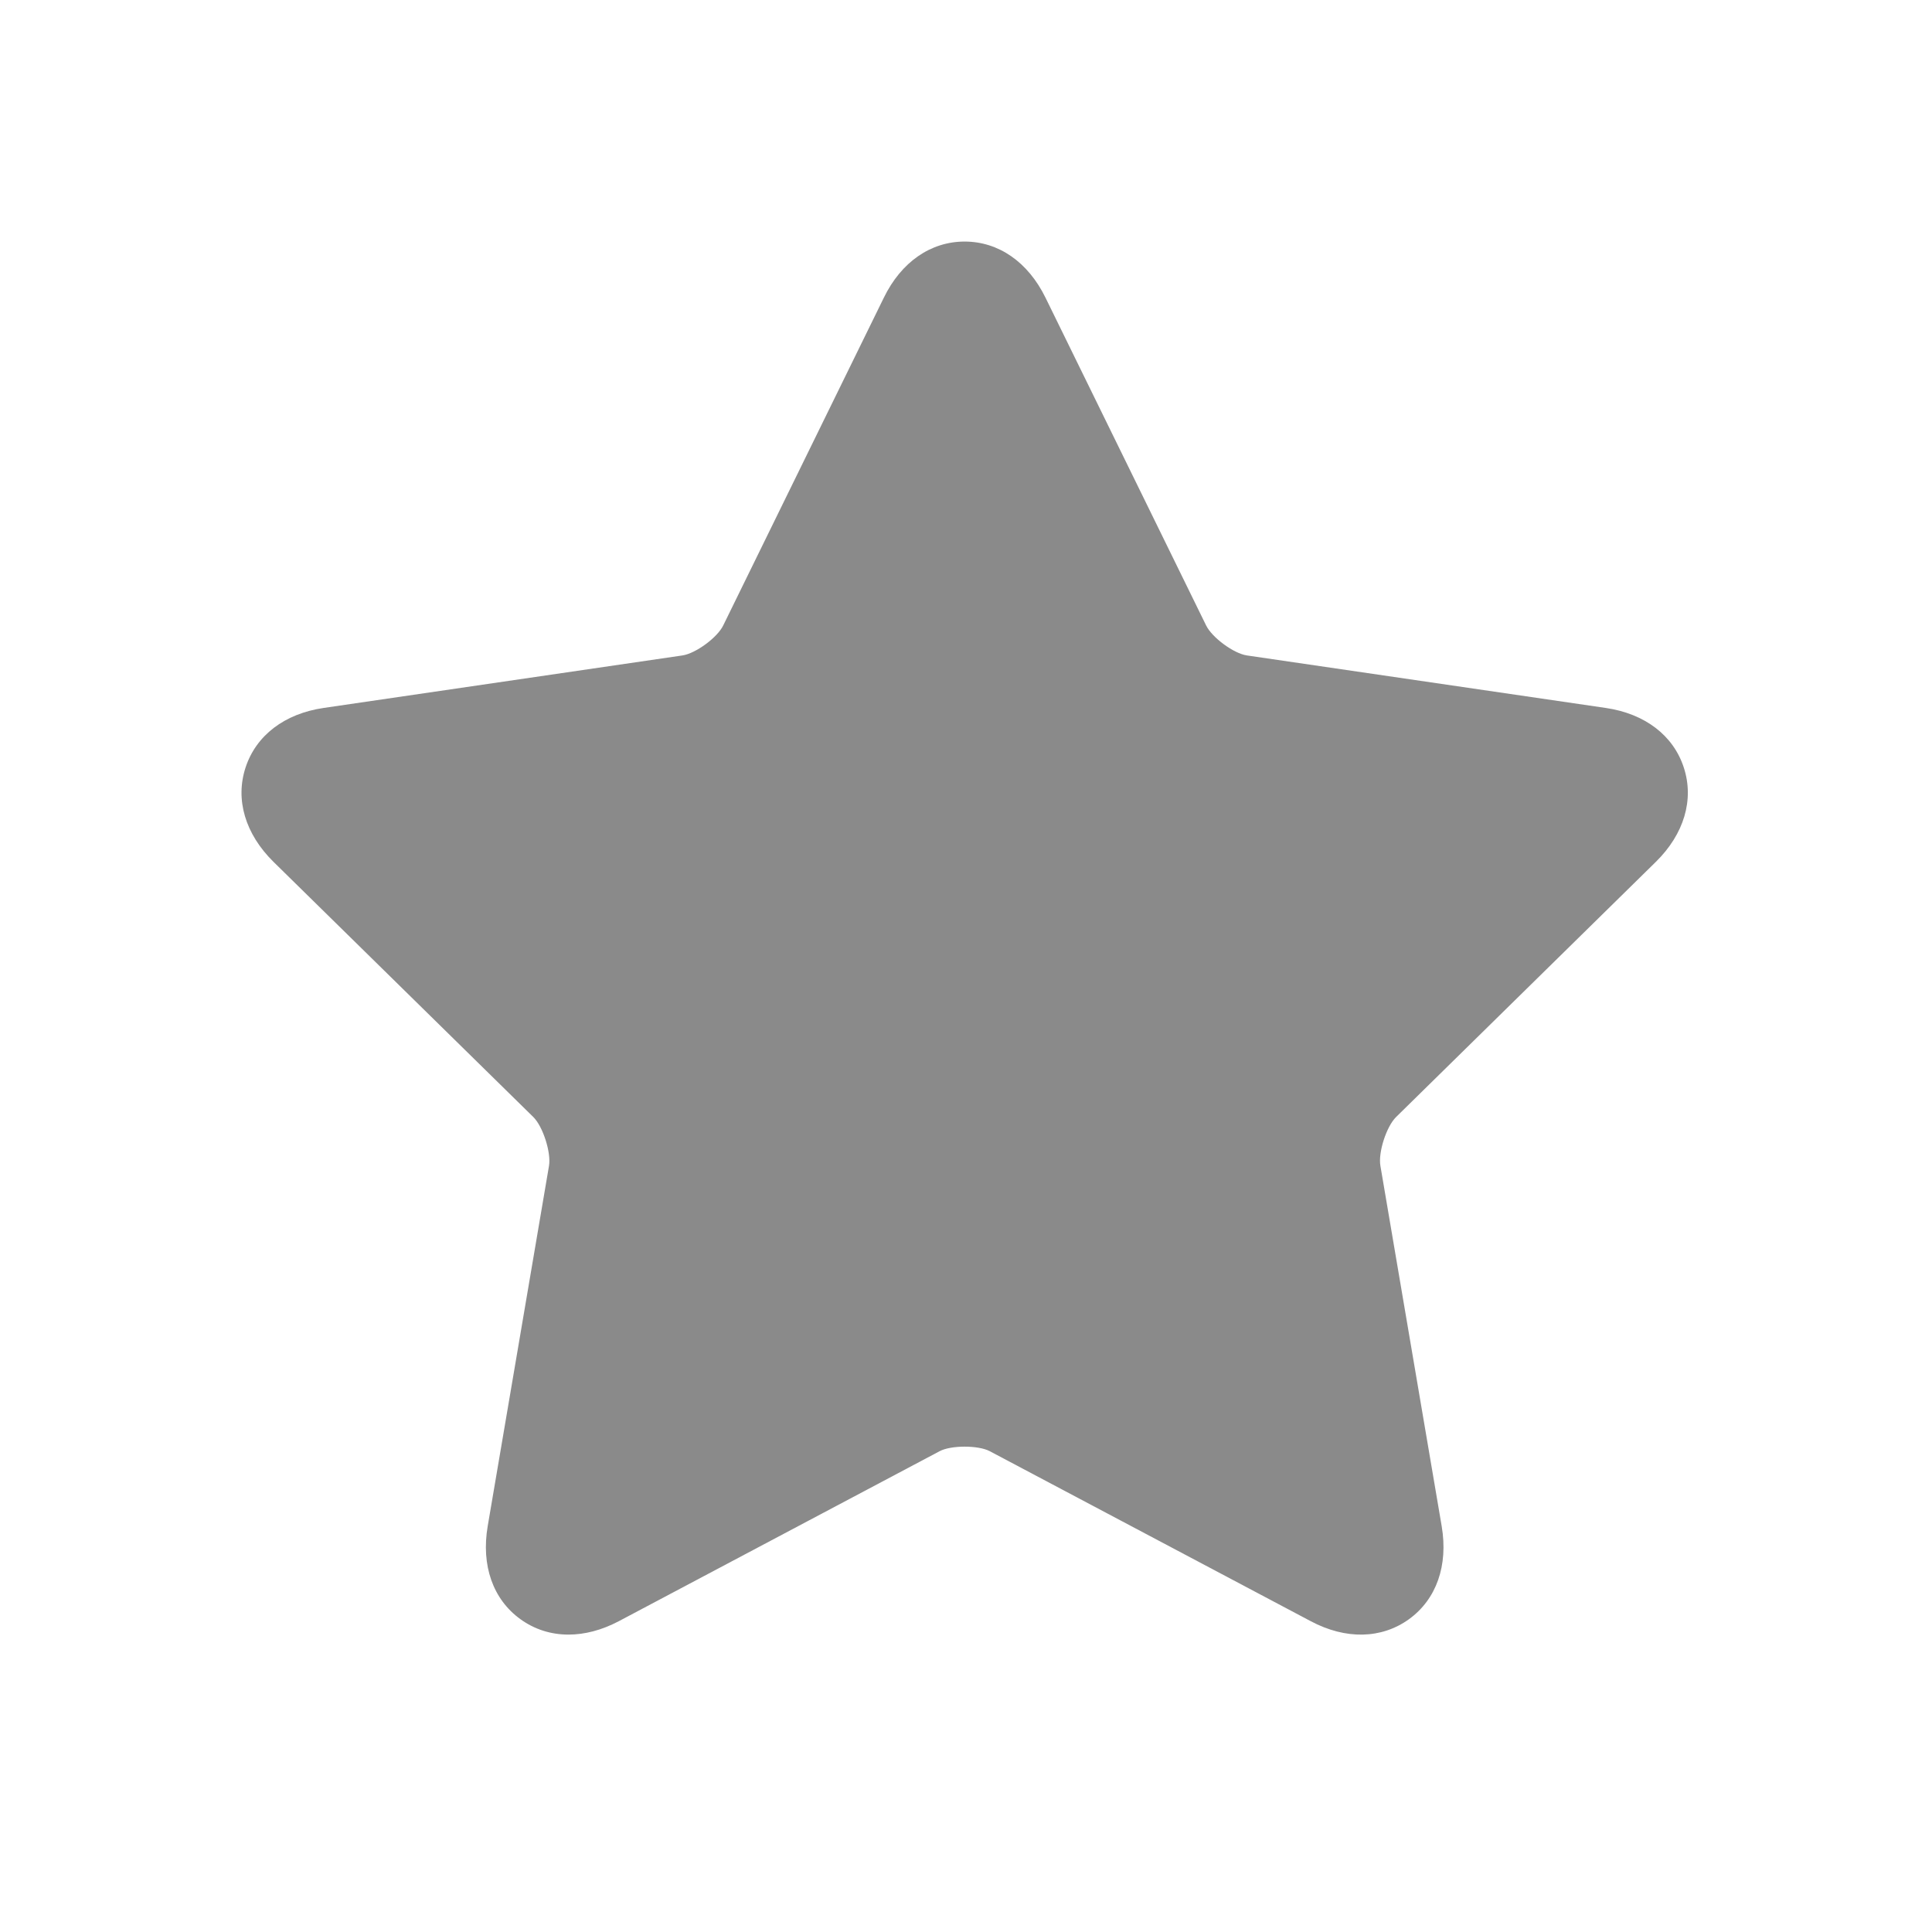
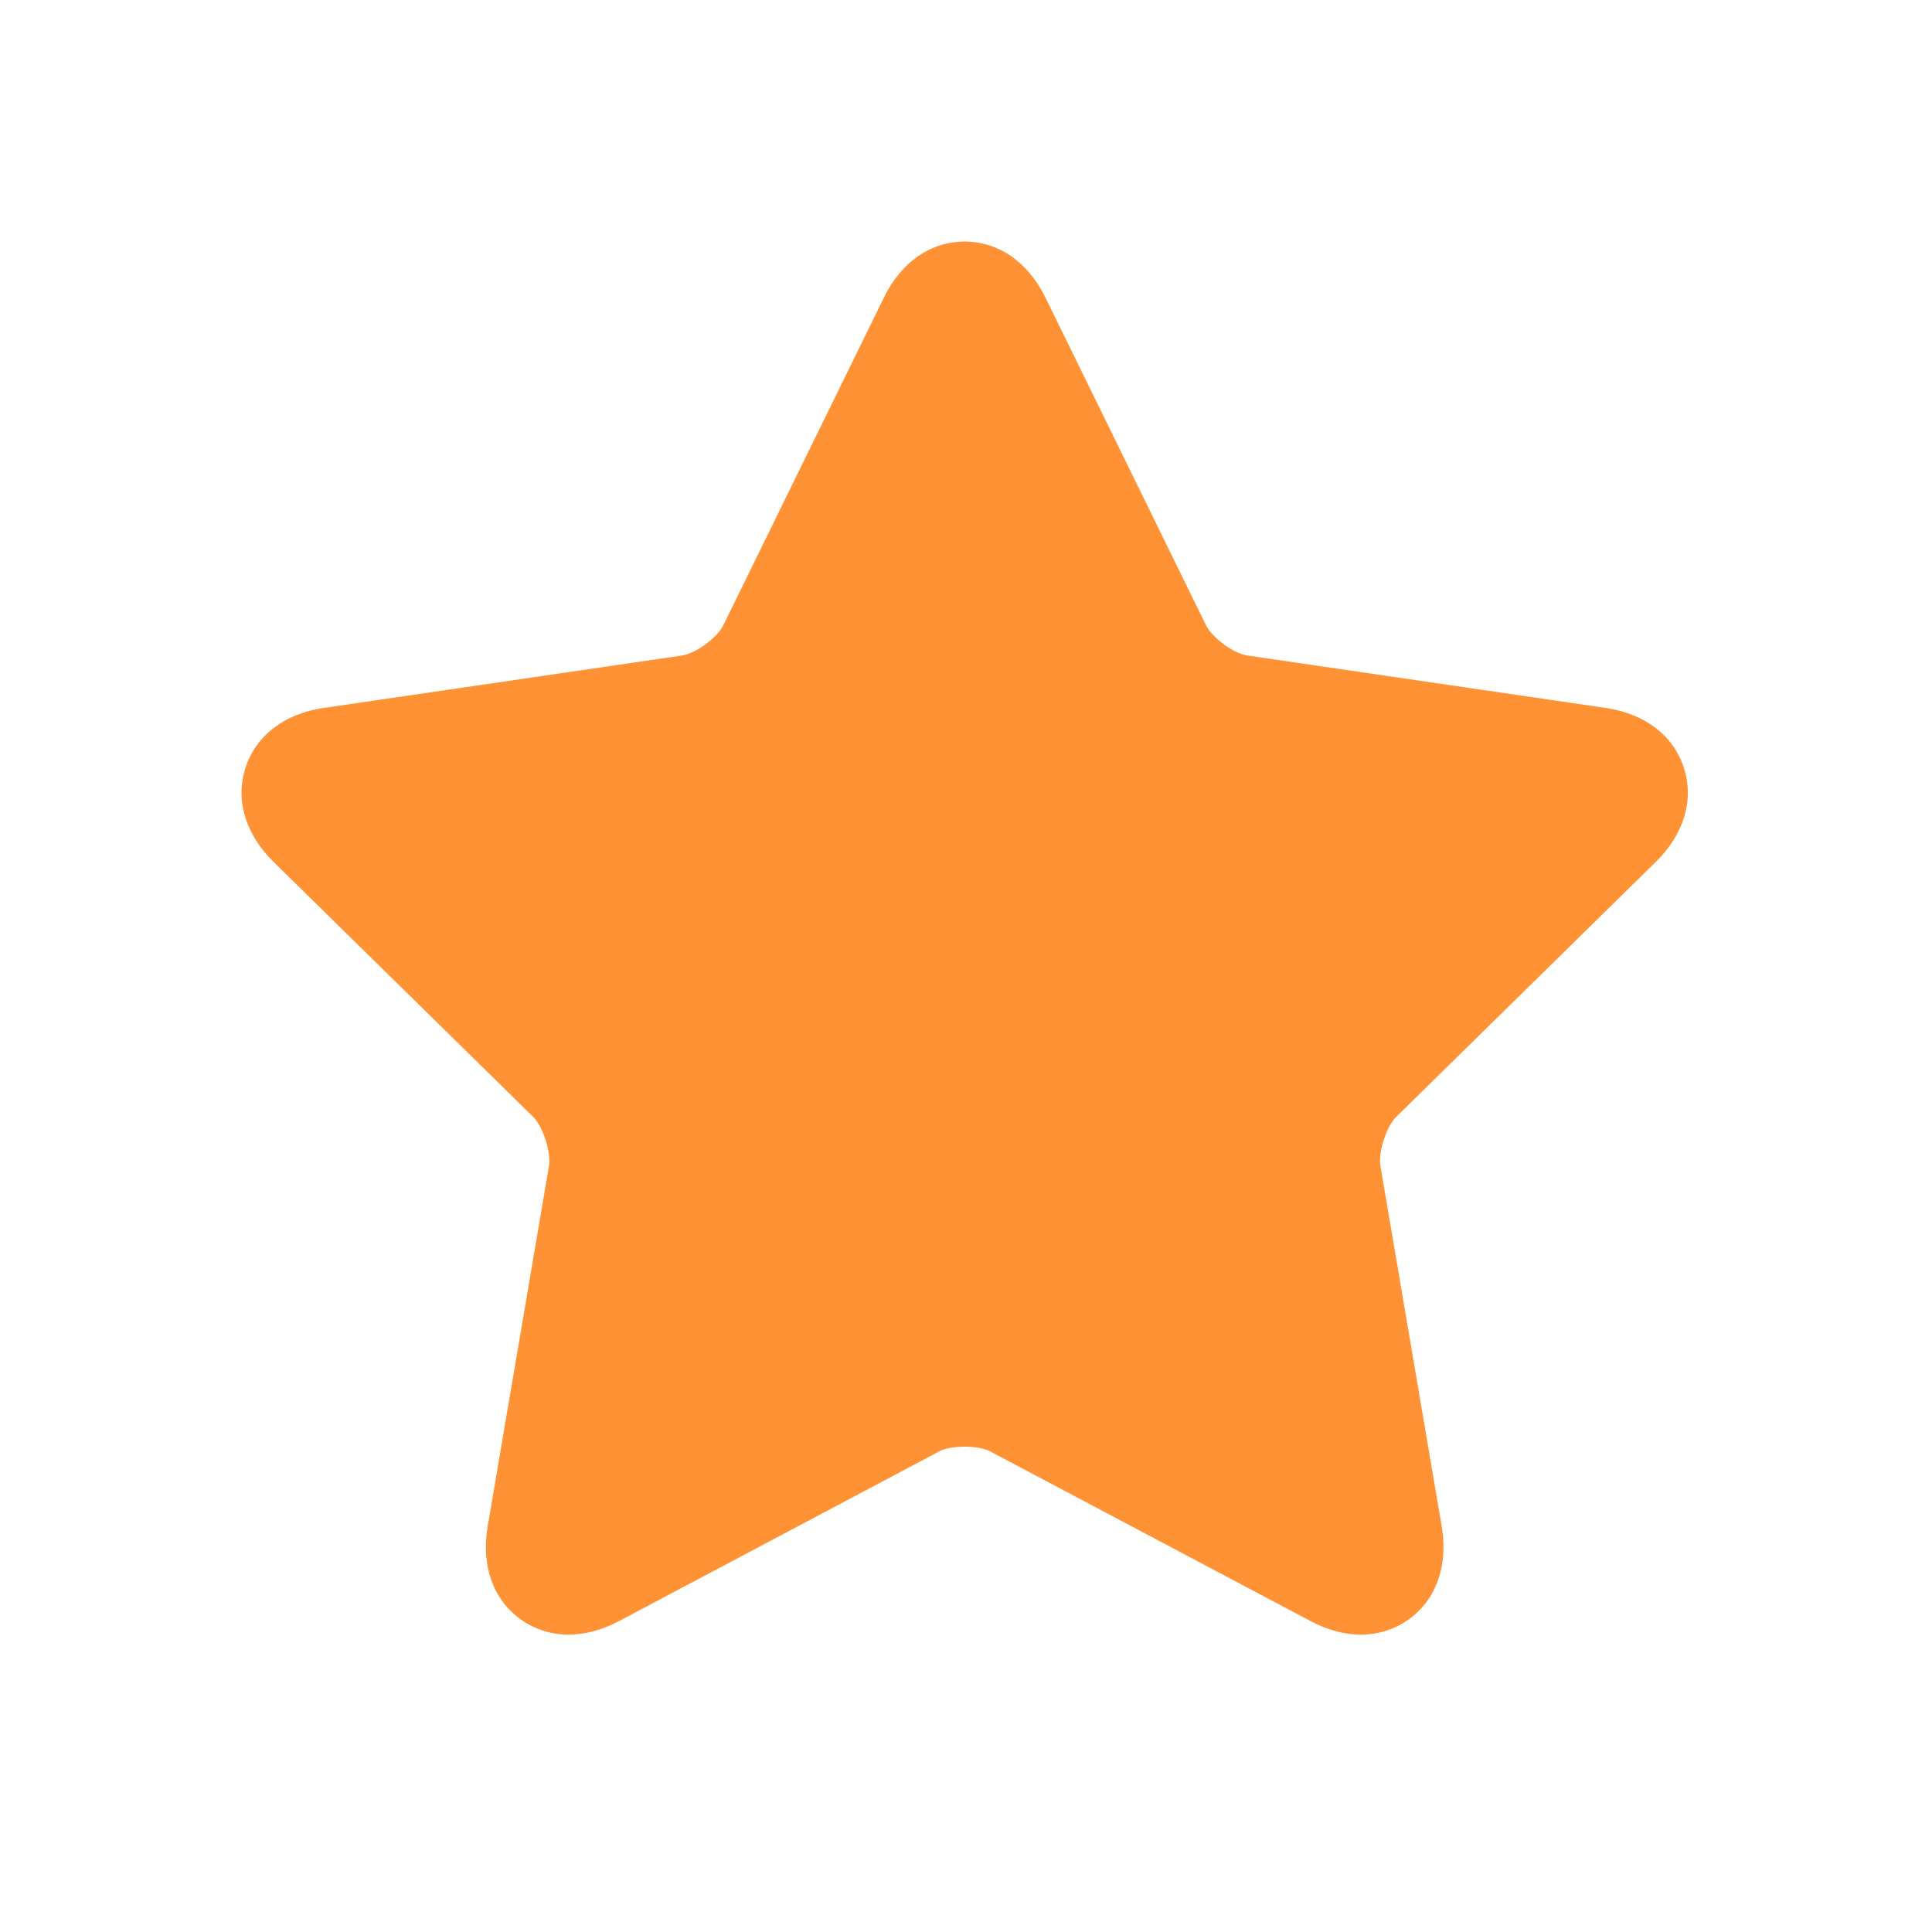
<svg xmlns="http://www.w3.org/2000/svg" class="icon" width="200px" height="200.00px" viewBox="0 0 1024 1024" version="1.1">
-   <path fill="#8a8a8a" d="M877.632 456.8c14.976-14.72 20.384-32.96 14.816-49.984-5.536-17.024-20.608-28.544-41.344-31.584l-190.24-27.84c-6.976-1.024-18.464-9.472-21.6-15.904l-85.12-173.696c-9.28-18.944-24.896-29.76-42.88-29.76-17.952 0-33.6 10.816-42.816 29.76l-85.12 173.696c-3.104 6.432-14.592 14.848-21.6 15.904l-190.24 27.84c-20.704 3.04-35.776 14.56-41.344 31.584-5.568 17.024-0.16 35.232 14.816 49.984l137.696 135.232c5.088 4.992 9.536 18.816 8.32 25.92l-32.48 190.912c-3.552 20.832 2.752 38.816 17.344 49.344 7.52 5.44 16.224 8.16 25.472 8.16 8.576 0 17.6-2.336 26.56-7.04l170.176-90.176c6.048-3.2 20.448-3.2 26.528 0l170.144 90.112c18.528 9.856 37.504 9.44 52.064-1.056 14.56-10.528 20.864-28.48 17.344-49.28l-32.48-190.976c-1.28-7.104 3.2-20.928 8.32-25.92l137.664-135.232z" />
+   <path fill="#ff9234" d="M877.632 456.8c14.976-14.72 20.384-32.96 14.816-49.984-5.536-17.024-20.608-28.544-41.344-31.584l-190.24-27.84c-6.976-1.024-18.464-9.472-21.6-15.904l-85.12-173.696c-9.28-18.944-24.896-29.76-42.88-29.76-17.952 0-33.6 10.816-42.816 29.76l-85.12 173.696c-3.104 6.432-14.592 14.848-21.6 15.904l-190.24 27.84c-20.704 3.04-35.776 14.56-41.344 31.584-5.568 17.024-0.16 35.232 14.816 49.984l137.696 135.232c5.088 4.992 9.536 18.816 8.32 25.92l-32.48 190.912c-3.552 20.832 2.752 38.816 17.344 49.344 7.52 5.44 16.224 8.16 25.472 8.16 8.576 0 17.6-2.336 26.56-7.04l170.176-90.176c6.048-3.2 20.448-3.2 26.528 0l170.144 90.112c18.528 9.856 37.504 9.44 52.064-1.056 14.56-10.528 20.864-28.48 17.344-49.28l-32.48-190.976c-1.28-7.104 3.2-20.928 8.32-25.92l137.664-135.232z" />
</svg>
